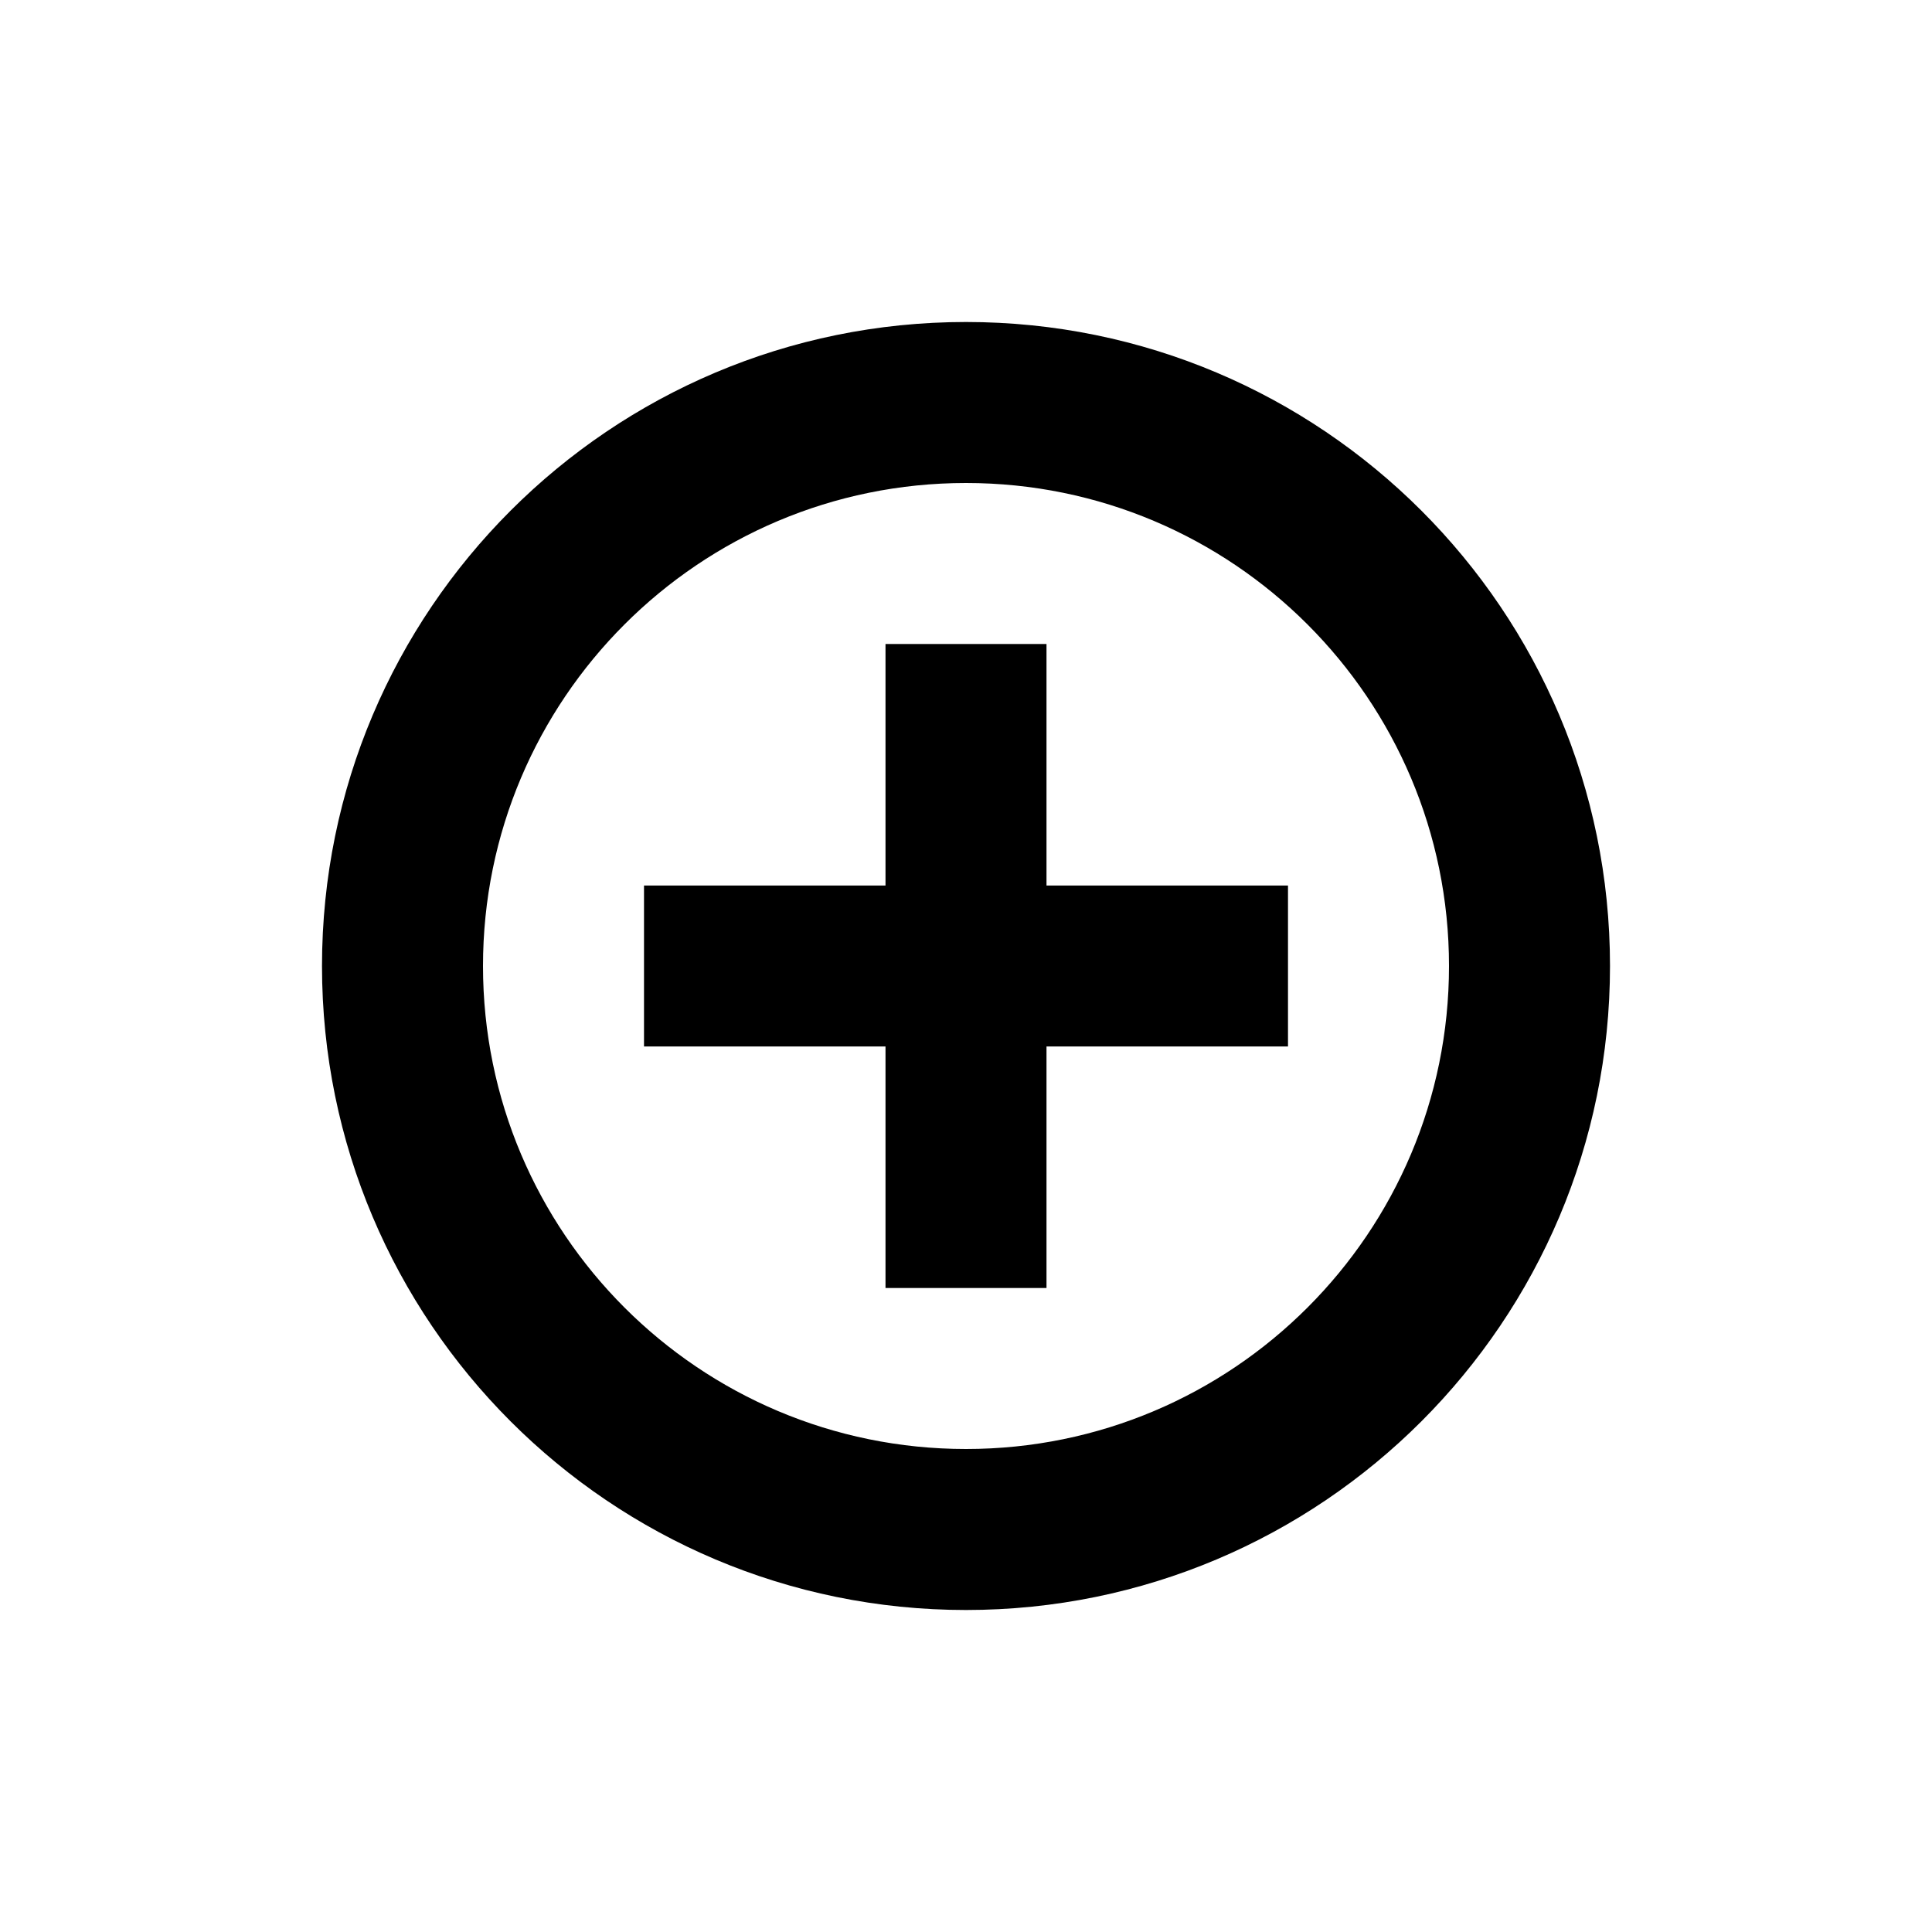
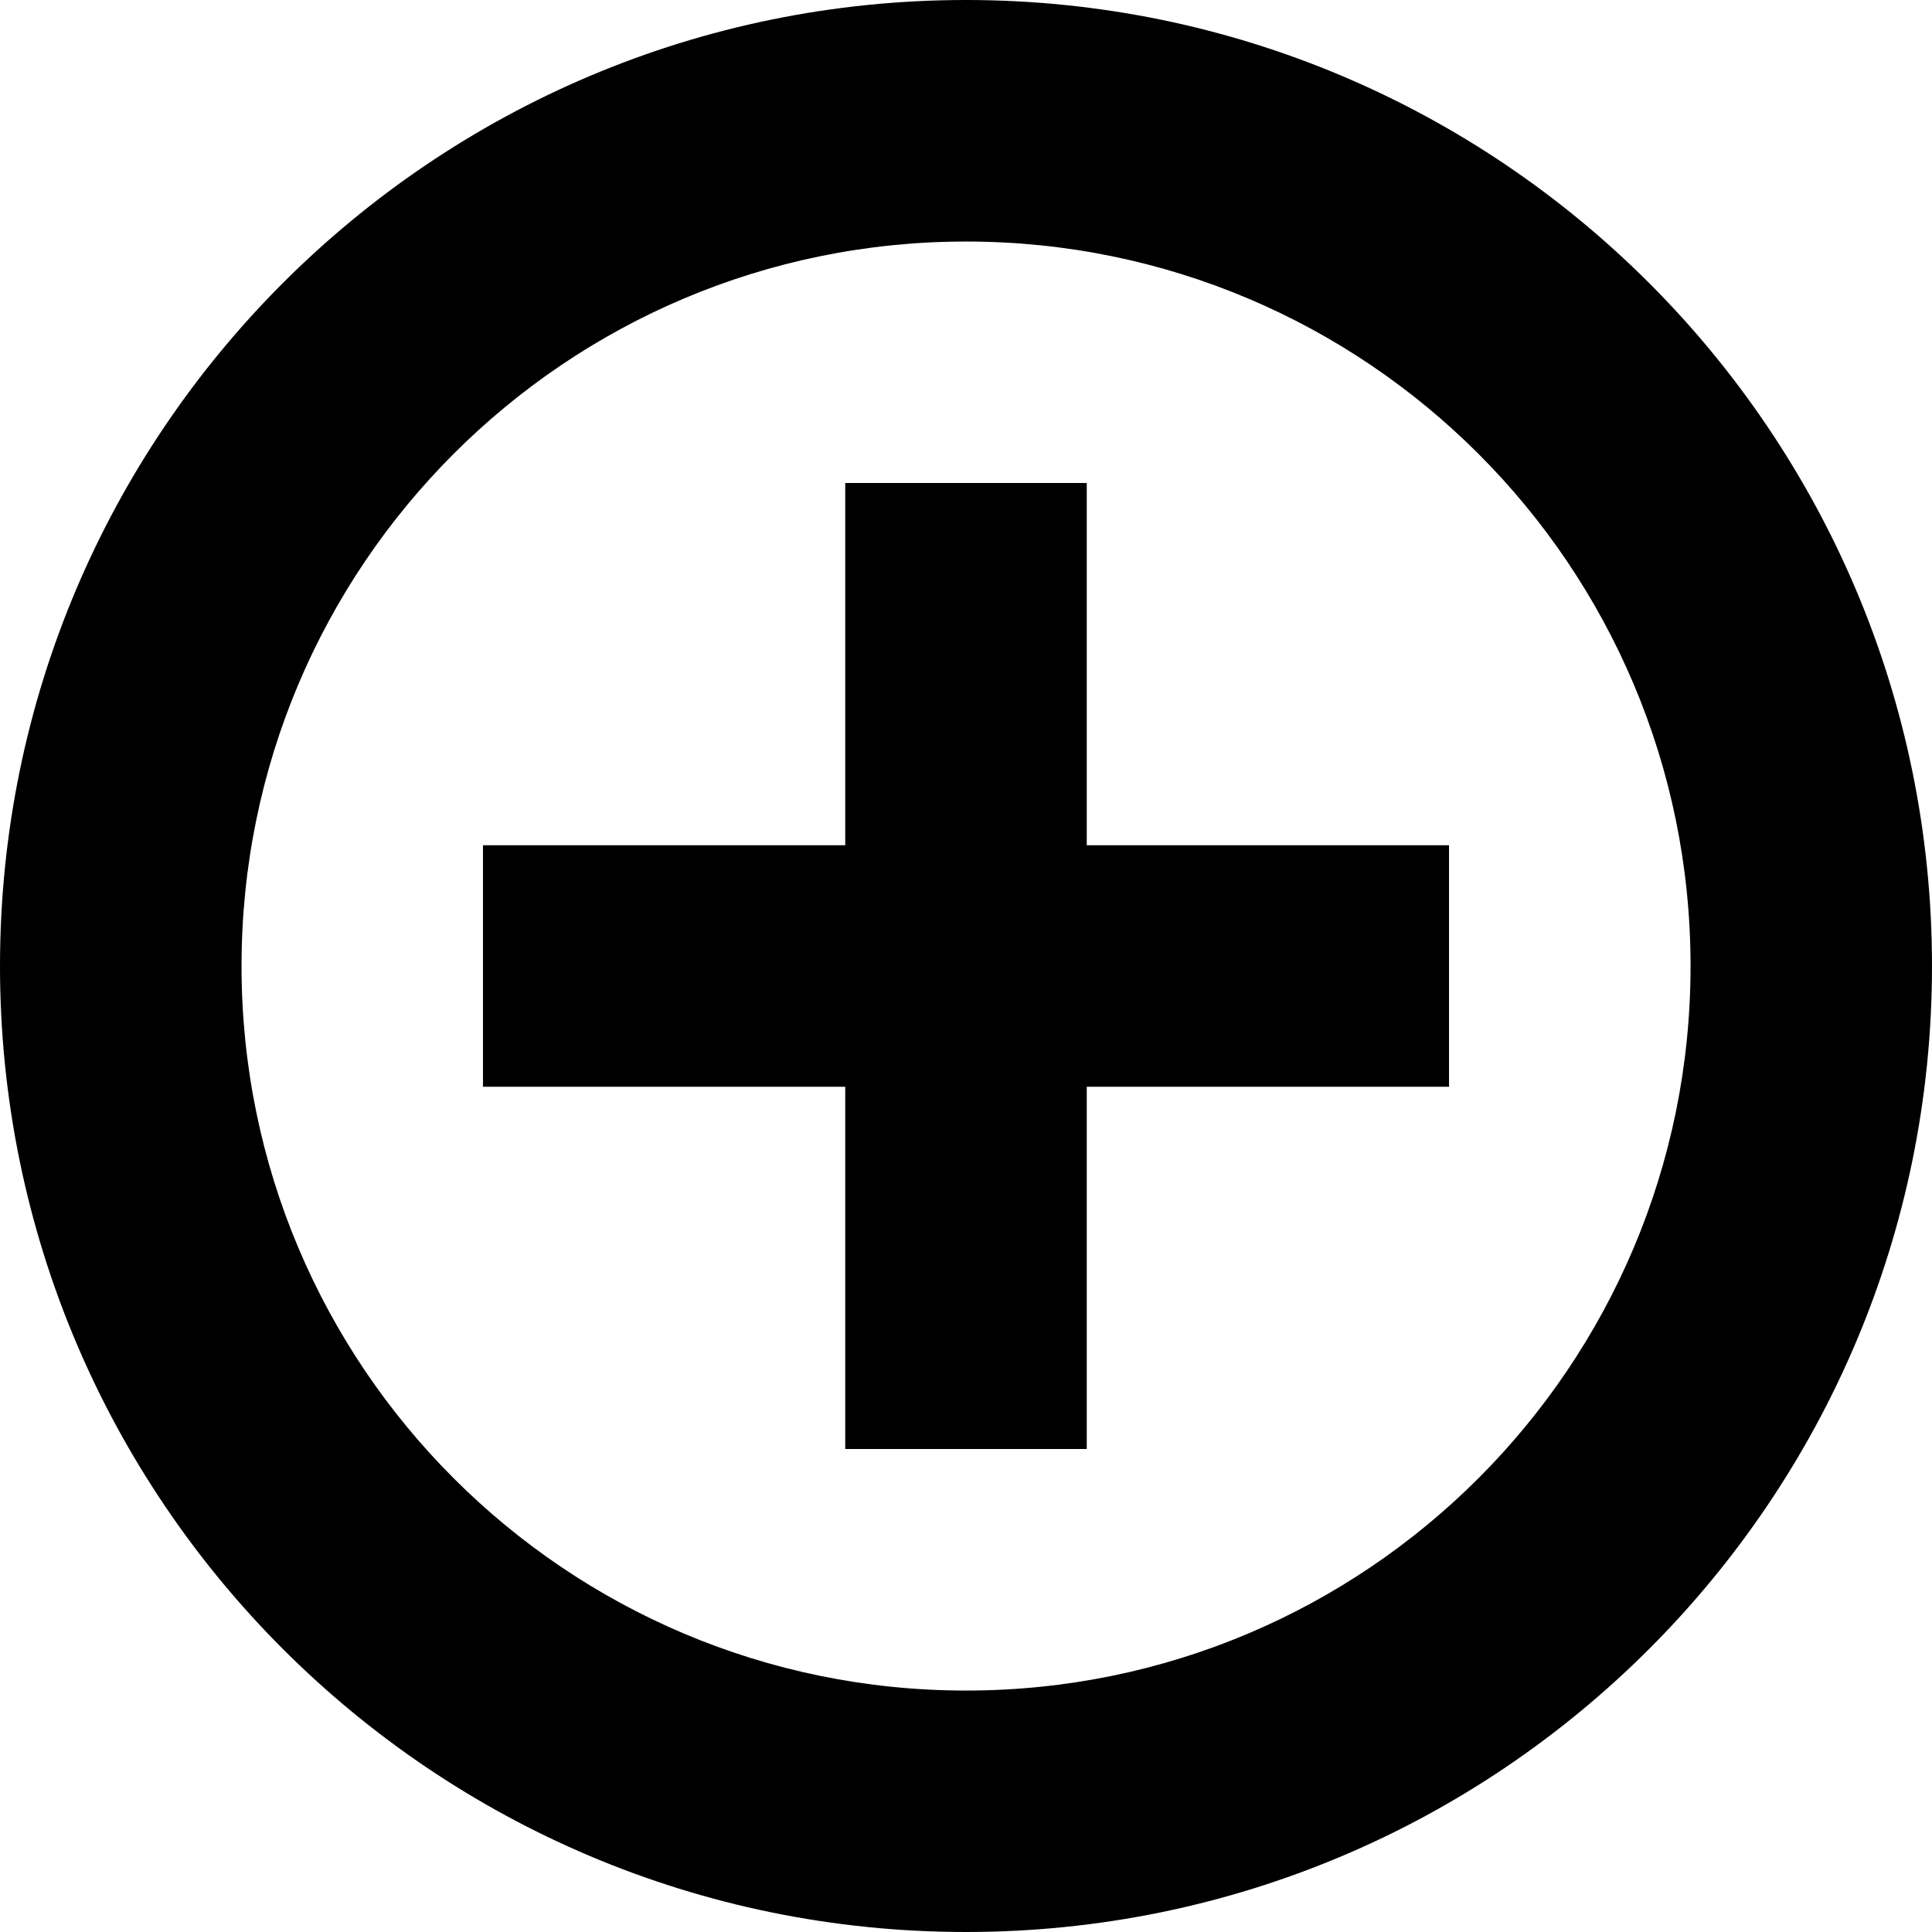
- <svg xmlns="http://www.w3.org/2000/svg" width="800" height="800" viewBox="0 0 512 512">
-   <path fill="currentColor" fill-rule="evenodd" d="M256 85.333c94.257 0 170.667 76.41 170.667 170.667S350.257 426.667 256 426.667 85.333 350.257 85.333 256 161.743 85.333 256 85.333M256 128c-70.692 0-128 57.308-128 128s57.308 128 128 128 128-57.308 128-128-57.308-128-128-128m21.333 42.667v64h64v42.666h-64v64h-42.666v-64h-64v-42.666h64v-64z" />
+ <svg xmlns="http://www.w3.org/2000/svg" width="35.333" height="35.333" viewBox="0 0 22.613 22.613">
+   <path fill="currentColor" fill-rule="evenodd" d="M11.307 0a11.307 11.307 0 0 1 11.306 11.307 11.307 11.307 0 0 1-11.306 11.306A11.307 11.307 0 0 1 0 11.307 11.307 11.307 0 0 1 11.307 0m0 2.827a8.48 8.48 0 1 0 0 16.96 8.48 8.48 0 0 0 0-16.96m1.413 2.826v4.24h4.24v2.827h-4.24v4.24H9.893v-4.24h-4.24V9.893h4.24v-4.24Z" style="stroke-width:.066" />
</svg>
